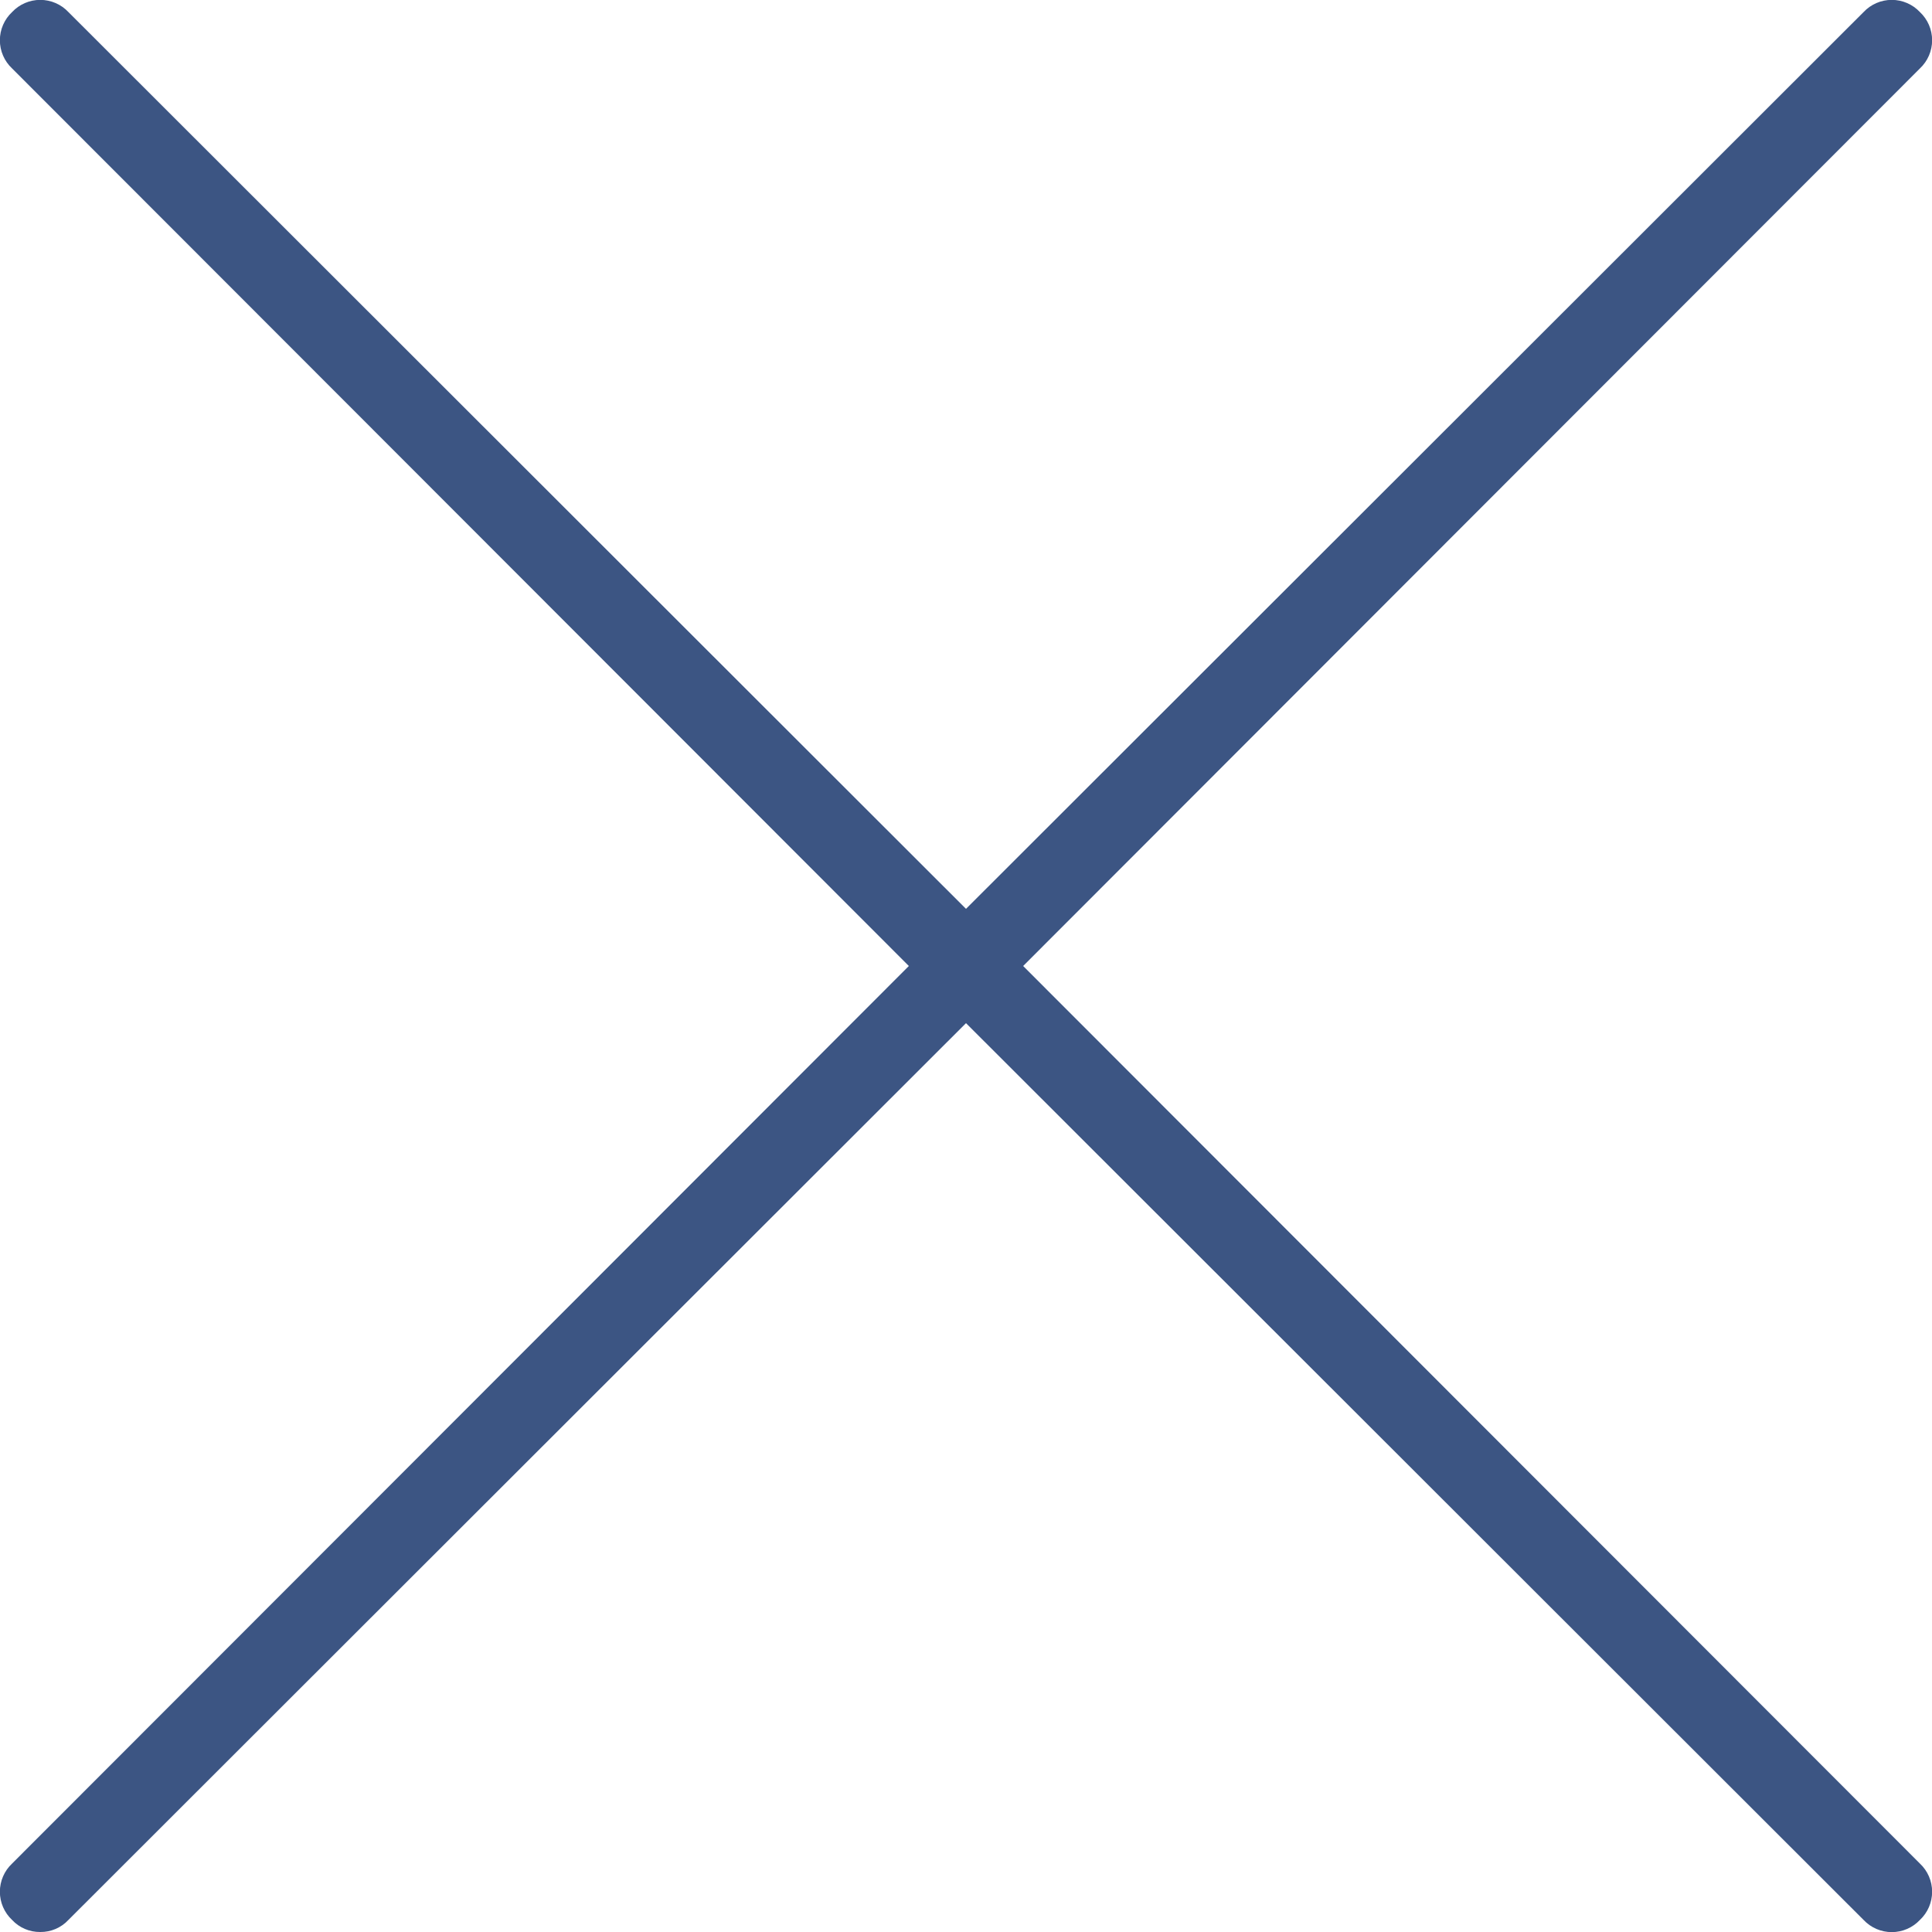
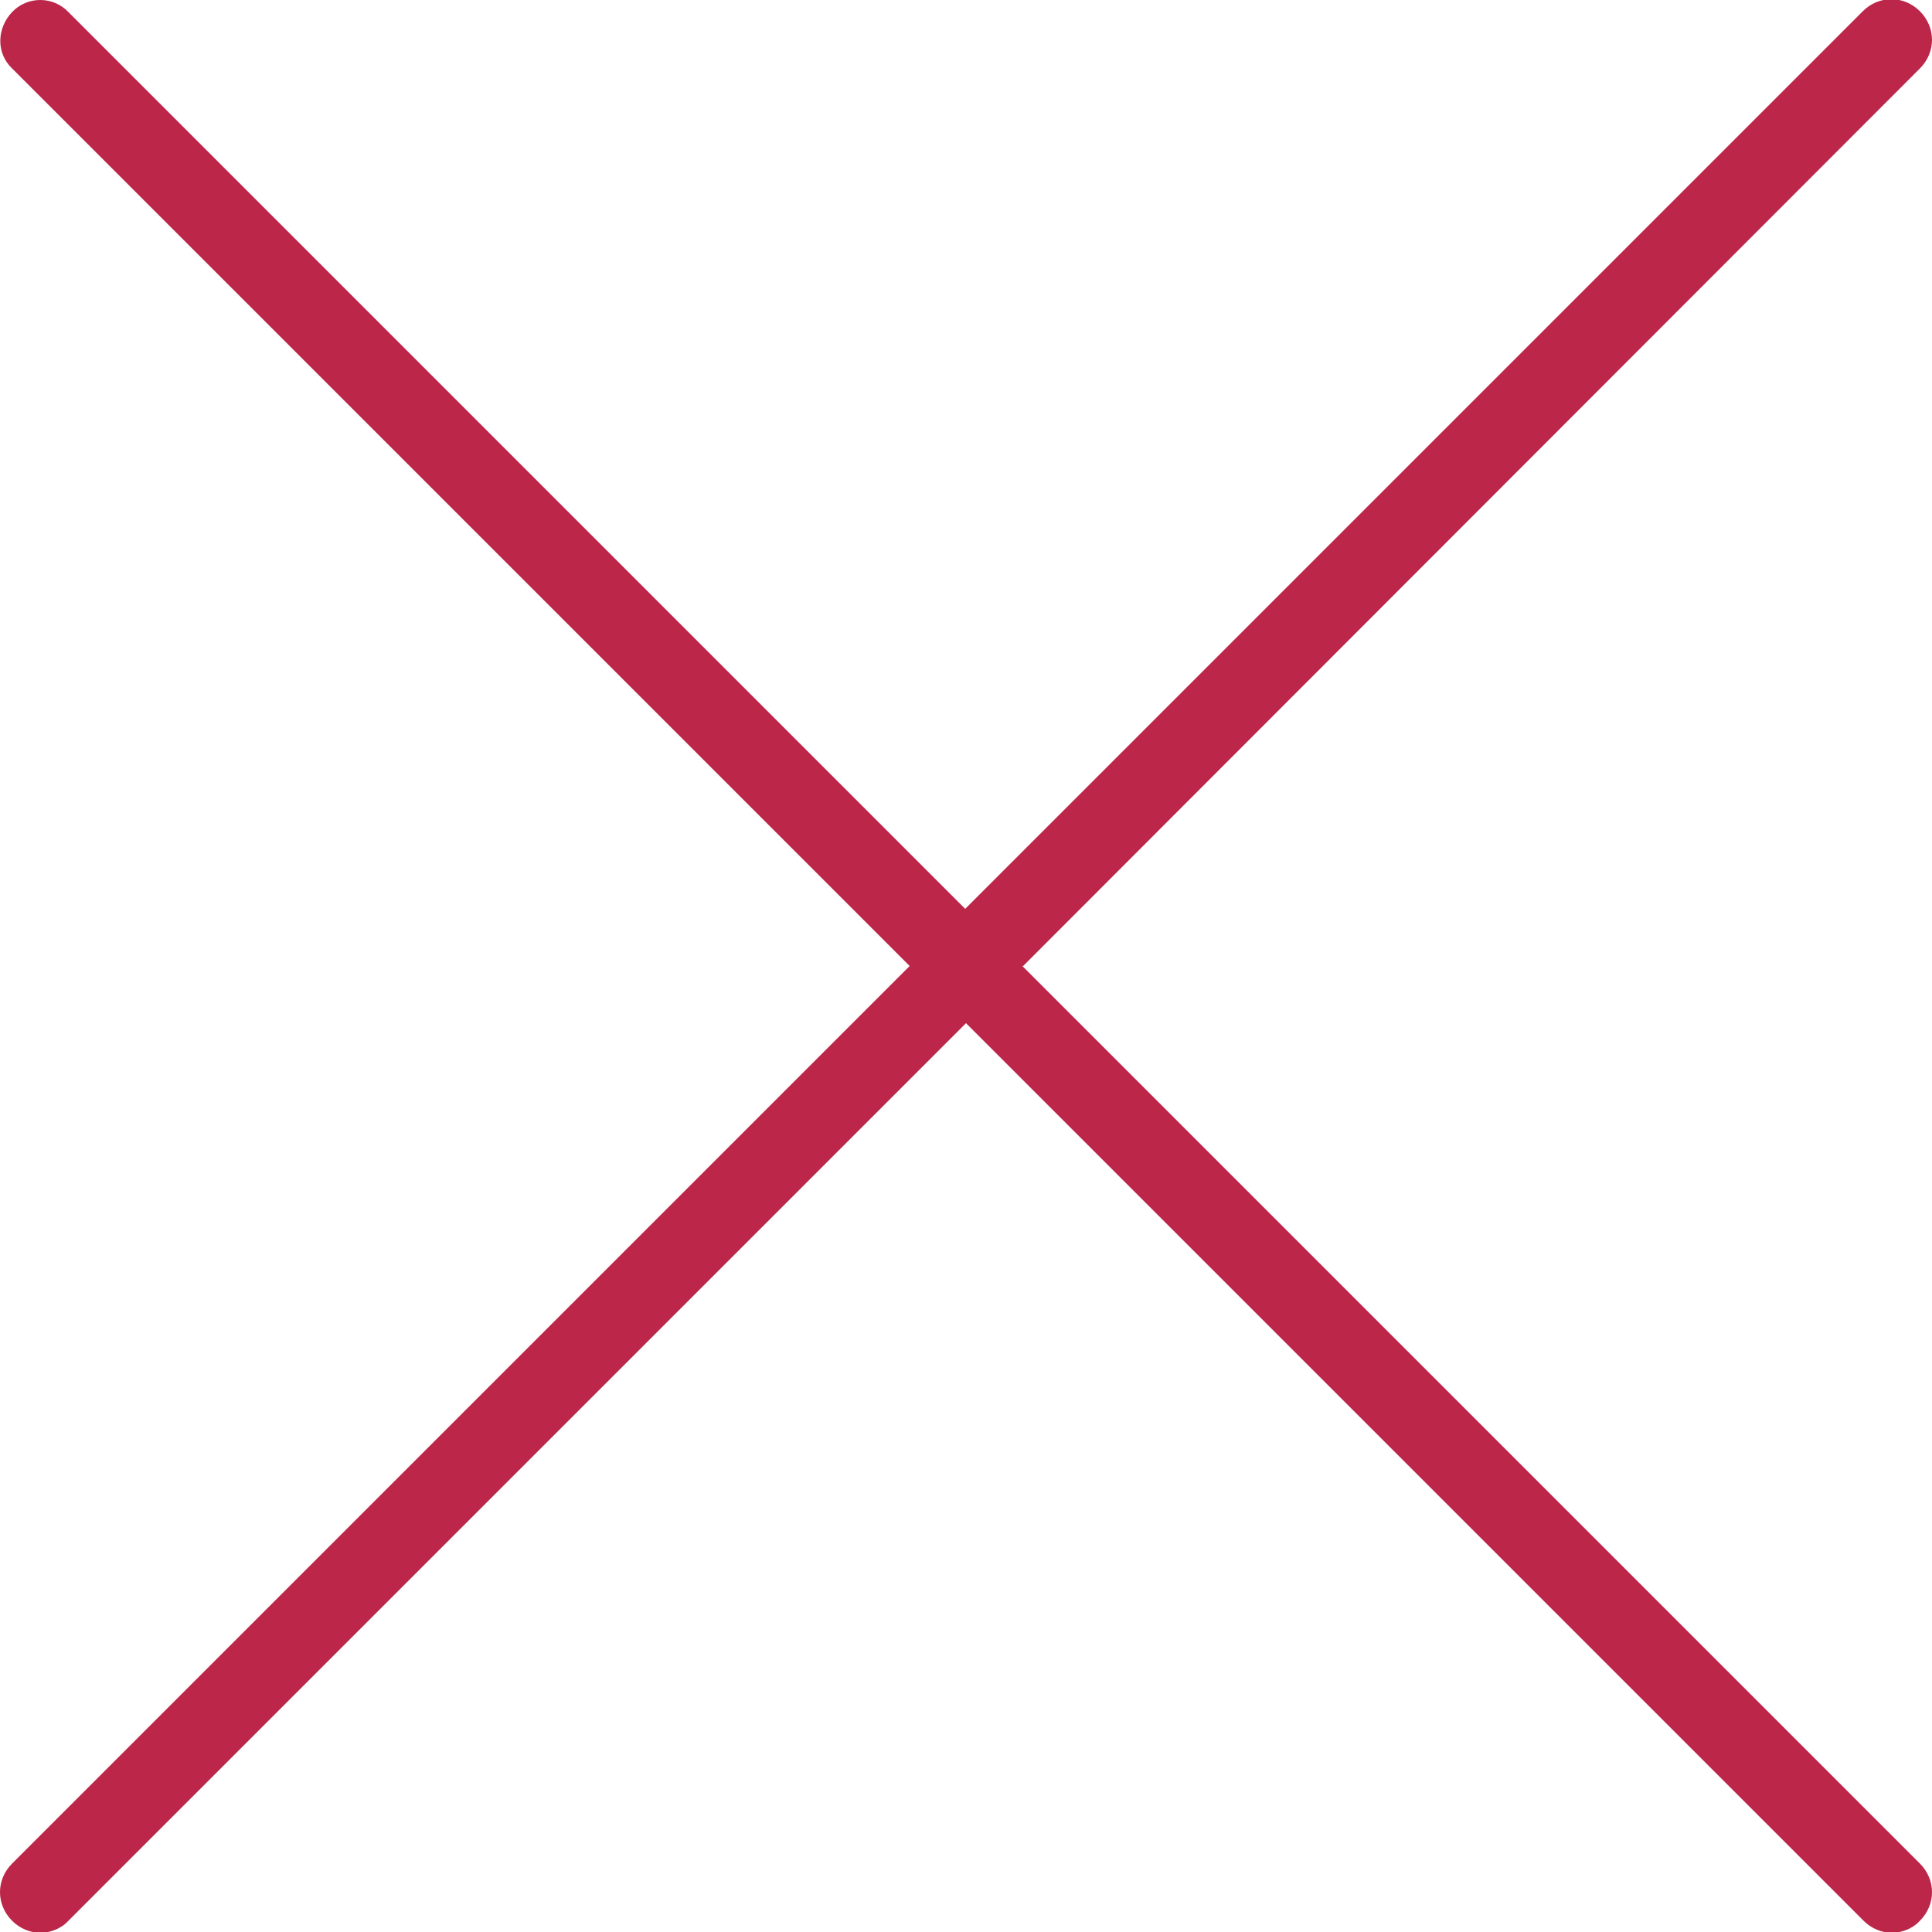
<svg xmlns="http://www.w3.org/2000/svg" id="export" width="24" height="24" viewBox="0 0 24 24">
  <defs>
-     <style>.cls-1{fill:#3c5583;}</style>
+     <style>
+       .cls-1 {
+         fill: #bb2649;
+       }
+     </style>
  </defs>
-   <path id="icon-close" class="cls-1" d="M12.71,12,23.85.85a.48.48,0,0,0,0-.7.48.48,0,0,0-.7,0L12,11.29.85.15a.48.48,0,0,0-.7,0,.48.48,0,0,0,0,.7L11.29,12,.15,23.15a.48.48,0,0,0,0,.7A.47.47,0,0,0,.5,24a.47.47,0,0,0,.35-.15L12,12.71,23.15,23.85a.48.48,0,0,0,.7,0,.48.48,0,0,0,0-.7Z" />
+   <path id="icon-close" class="cls-1" d="m12.71,12L23.85.85c.2-.2.2-.51,0-.71s-.51-.2-.71,0l-11.15,11.15L.85.15C.66-.05.34-.05.15.15S-.05.66.15.85l11.15,11.15L.15,23.15c-.2.2-.2.51,0,.71.1.1.23.15.35.15s.26-.05.35-.15l11.15-11.15,11.15,11.15c.1.1.23.15.35.15s.26-.05.35-.15c.2-.2.2-.51,0-.71l-11.15-11.15Z" />
</svg>
